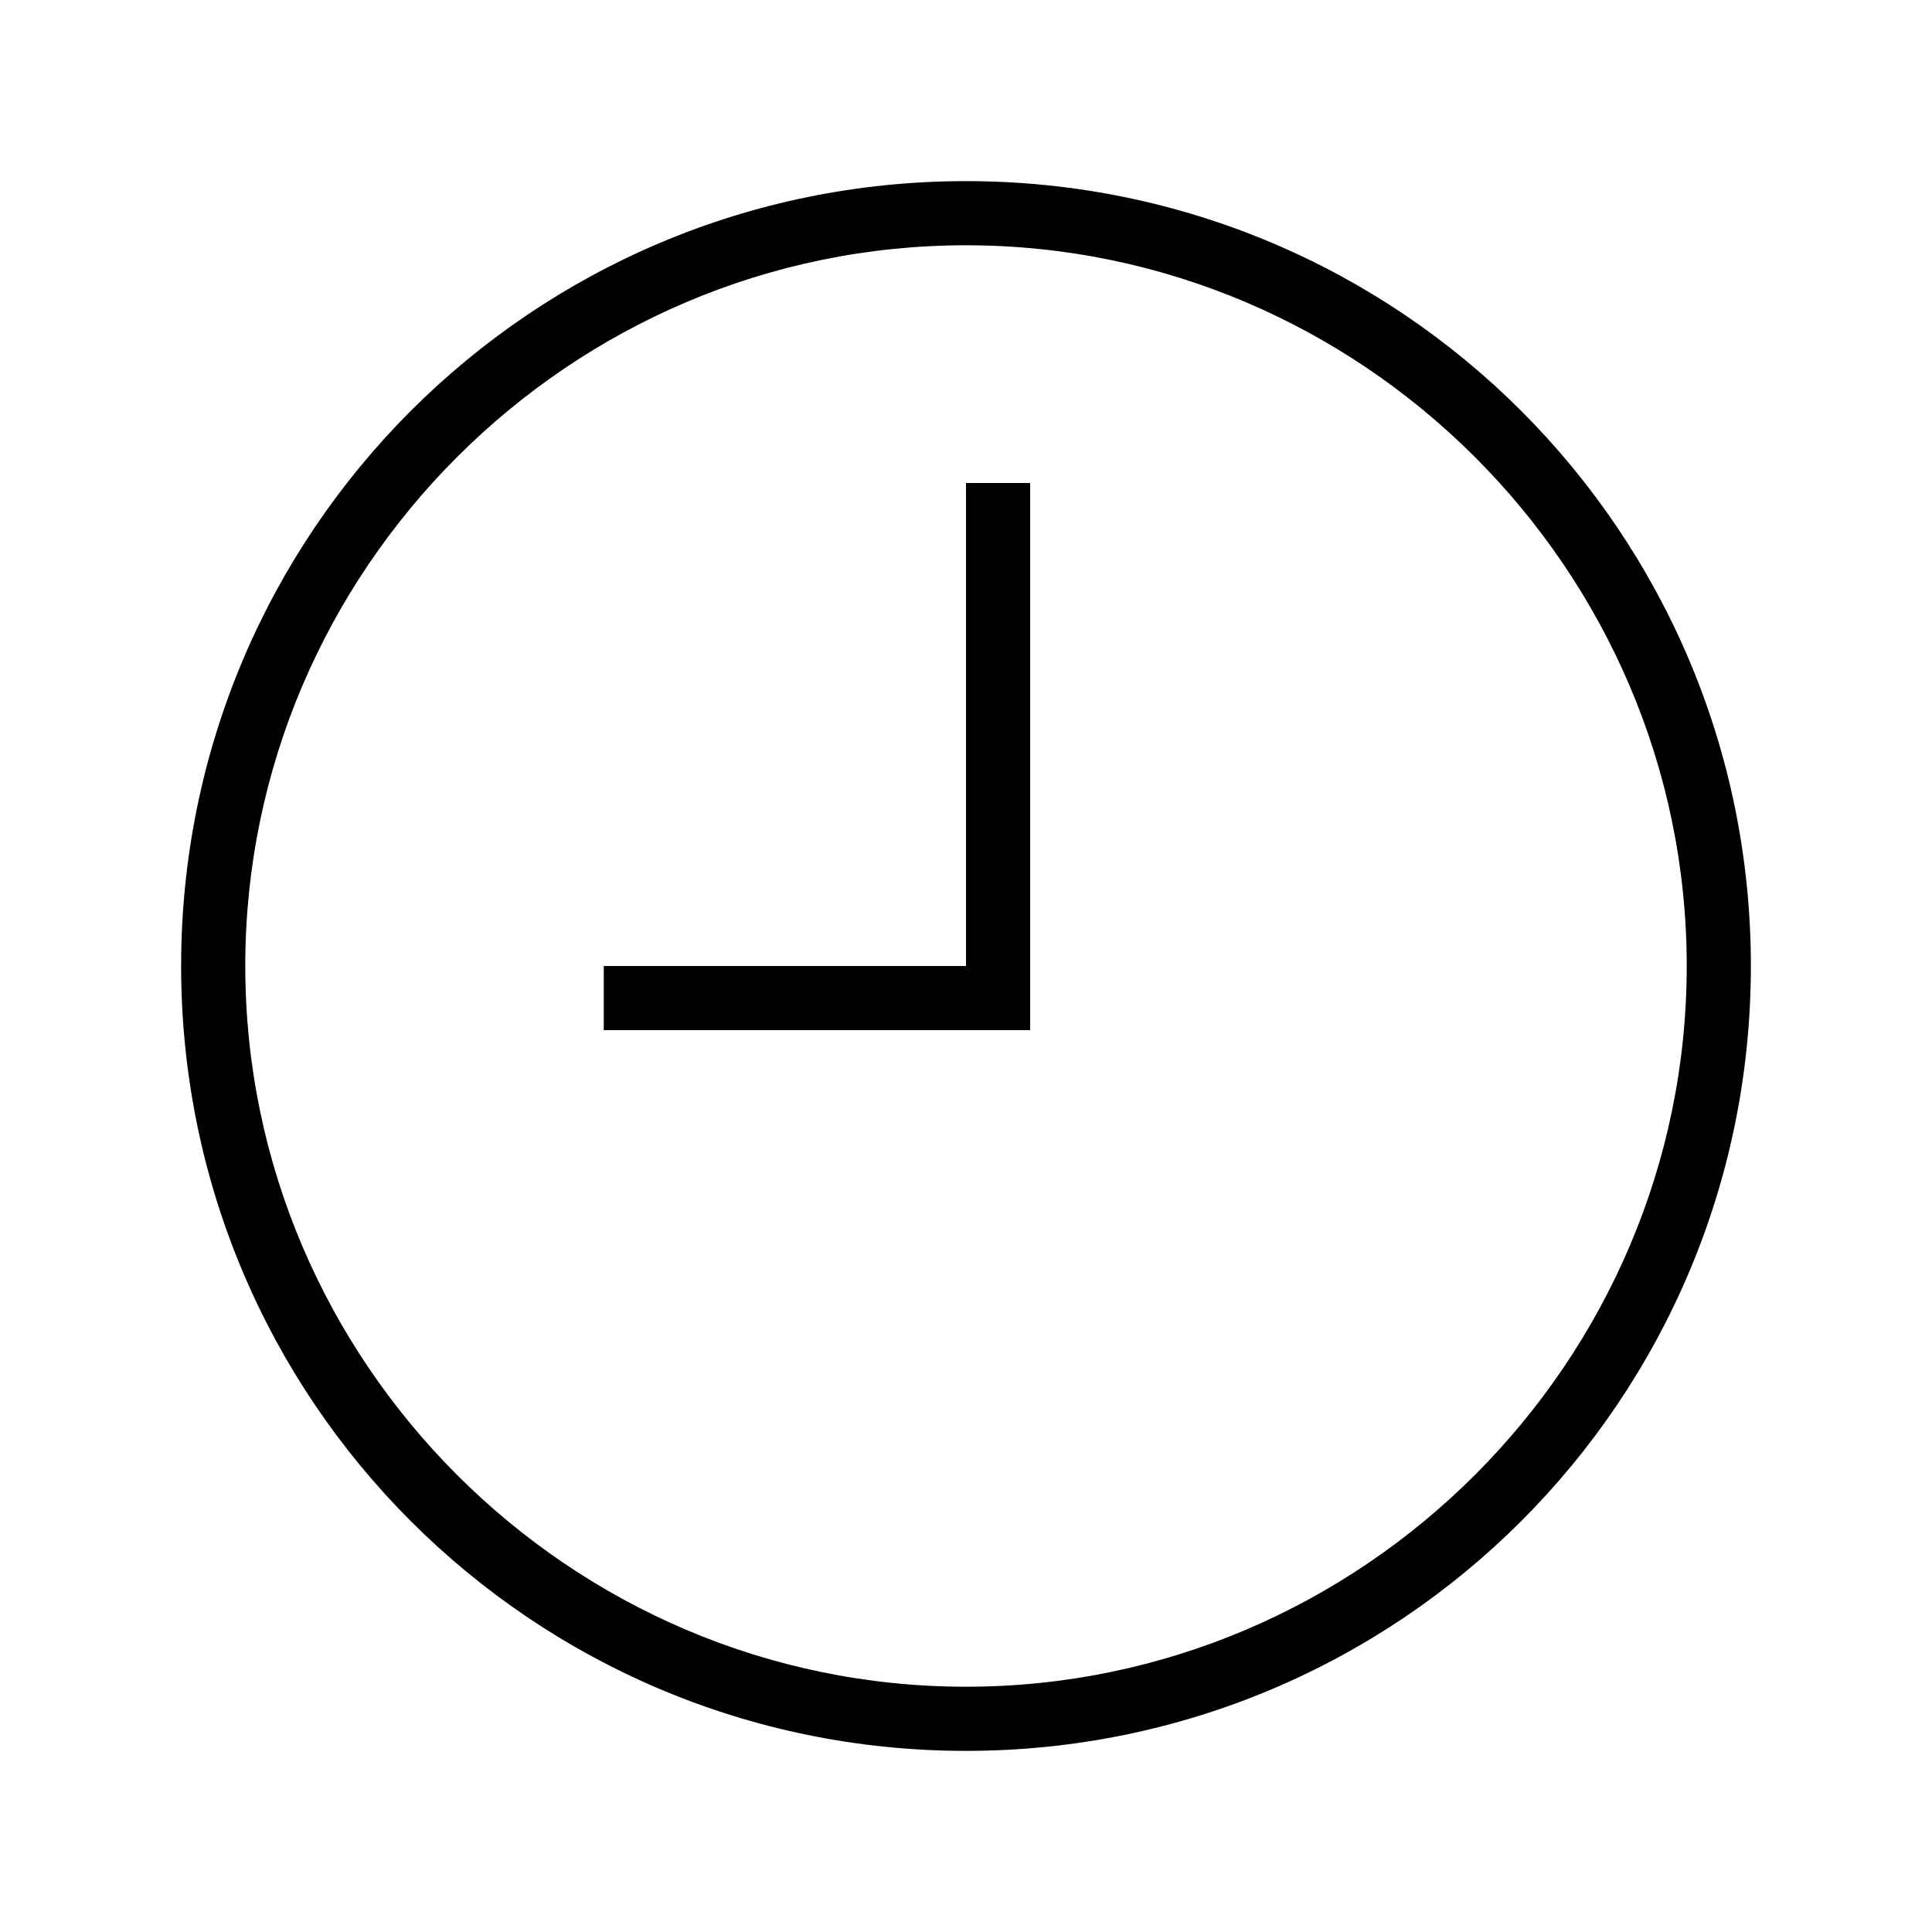
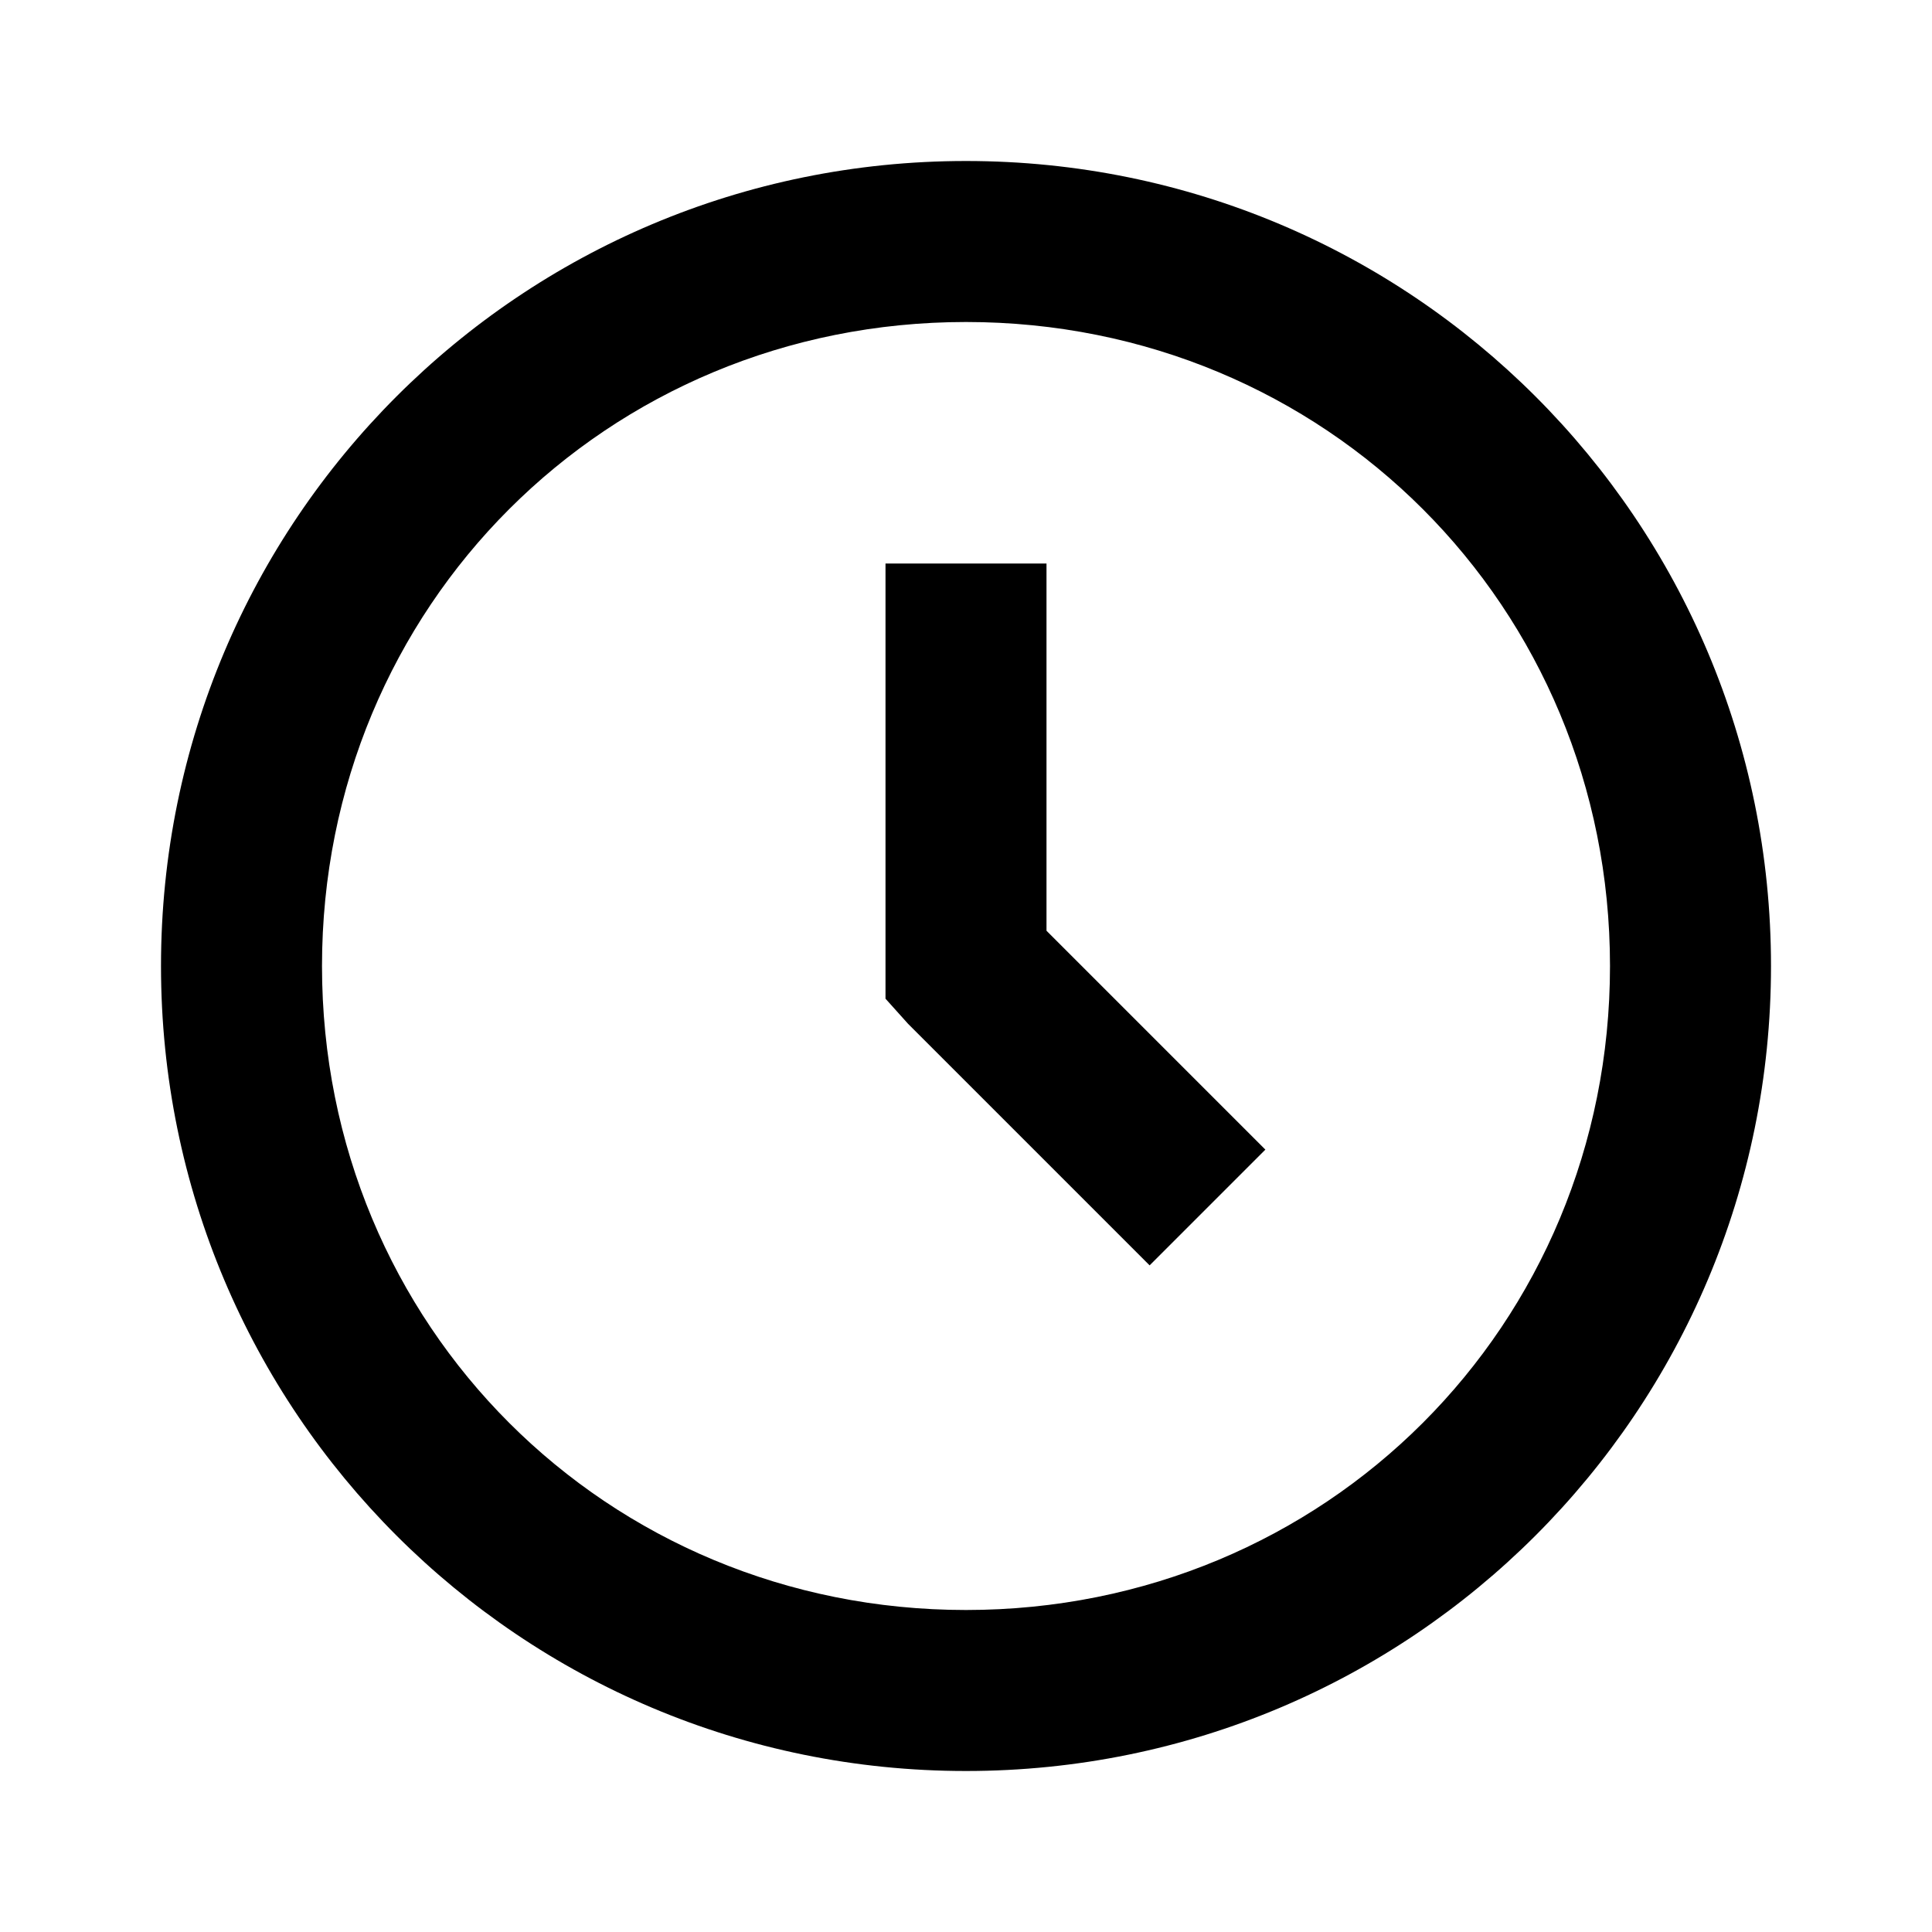
- <svg fill="#000000" height="512" width="512" id="icon-clock" viewBox="0 0 512 512">
-   <path d="m256 48c115 0 208 93 208 208c0 115-93 208-208 208c-115 0-208-93-208-208c0-115 93-208 208-208z m0 399c105 0 191-86 191-191c0-105-86-191-191-191c-105 0-191 86-191 191c0 105 86 191 191 191z m0-191l0-128l17 0l0 145l-113 0l0-17z" />
+ <svg xmlns="http://www.w3.org/2000/svg" version="1" viewBox="0 0 24 24" enable-background="new 0 0 24 24" width="24" height="24">
+   <path style="text-indent:0;text-align:start;line-height:normal;text-transform:none;block-progression:tb;-inkscape-font-specification:Bitstream Vera Sans" d="M 12 2 C 6.467 2 2 6.467 2 12 C 2 17.533 6.467 22 12 22 C 17.533 22 22 17.533 22 12 C 22 6.467 17.533 2 12 2 z M 12 4 C 16.467 4 20 7.533 20 12 C 20 16.467 16.467 20 12 20 C 7.533 20 4 16.467 4 12 C 4 7.533 7.533 4 12 4 z M 11 7 L 11 12 L 11 12.406 L 11.281 12.719 L 14.281 15.719 L 15.719 14.281 L 13 11.562 L 13 7 L 11 7 z" color="#000" overflow="visible" enable-background="accumulate" font-family="Bitstream Vera Sans" />
</svg>
